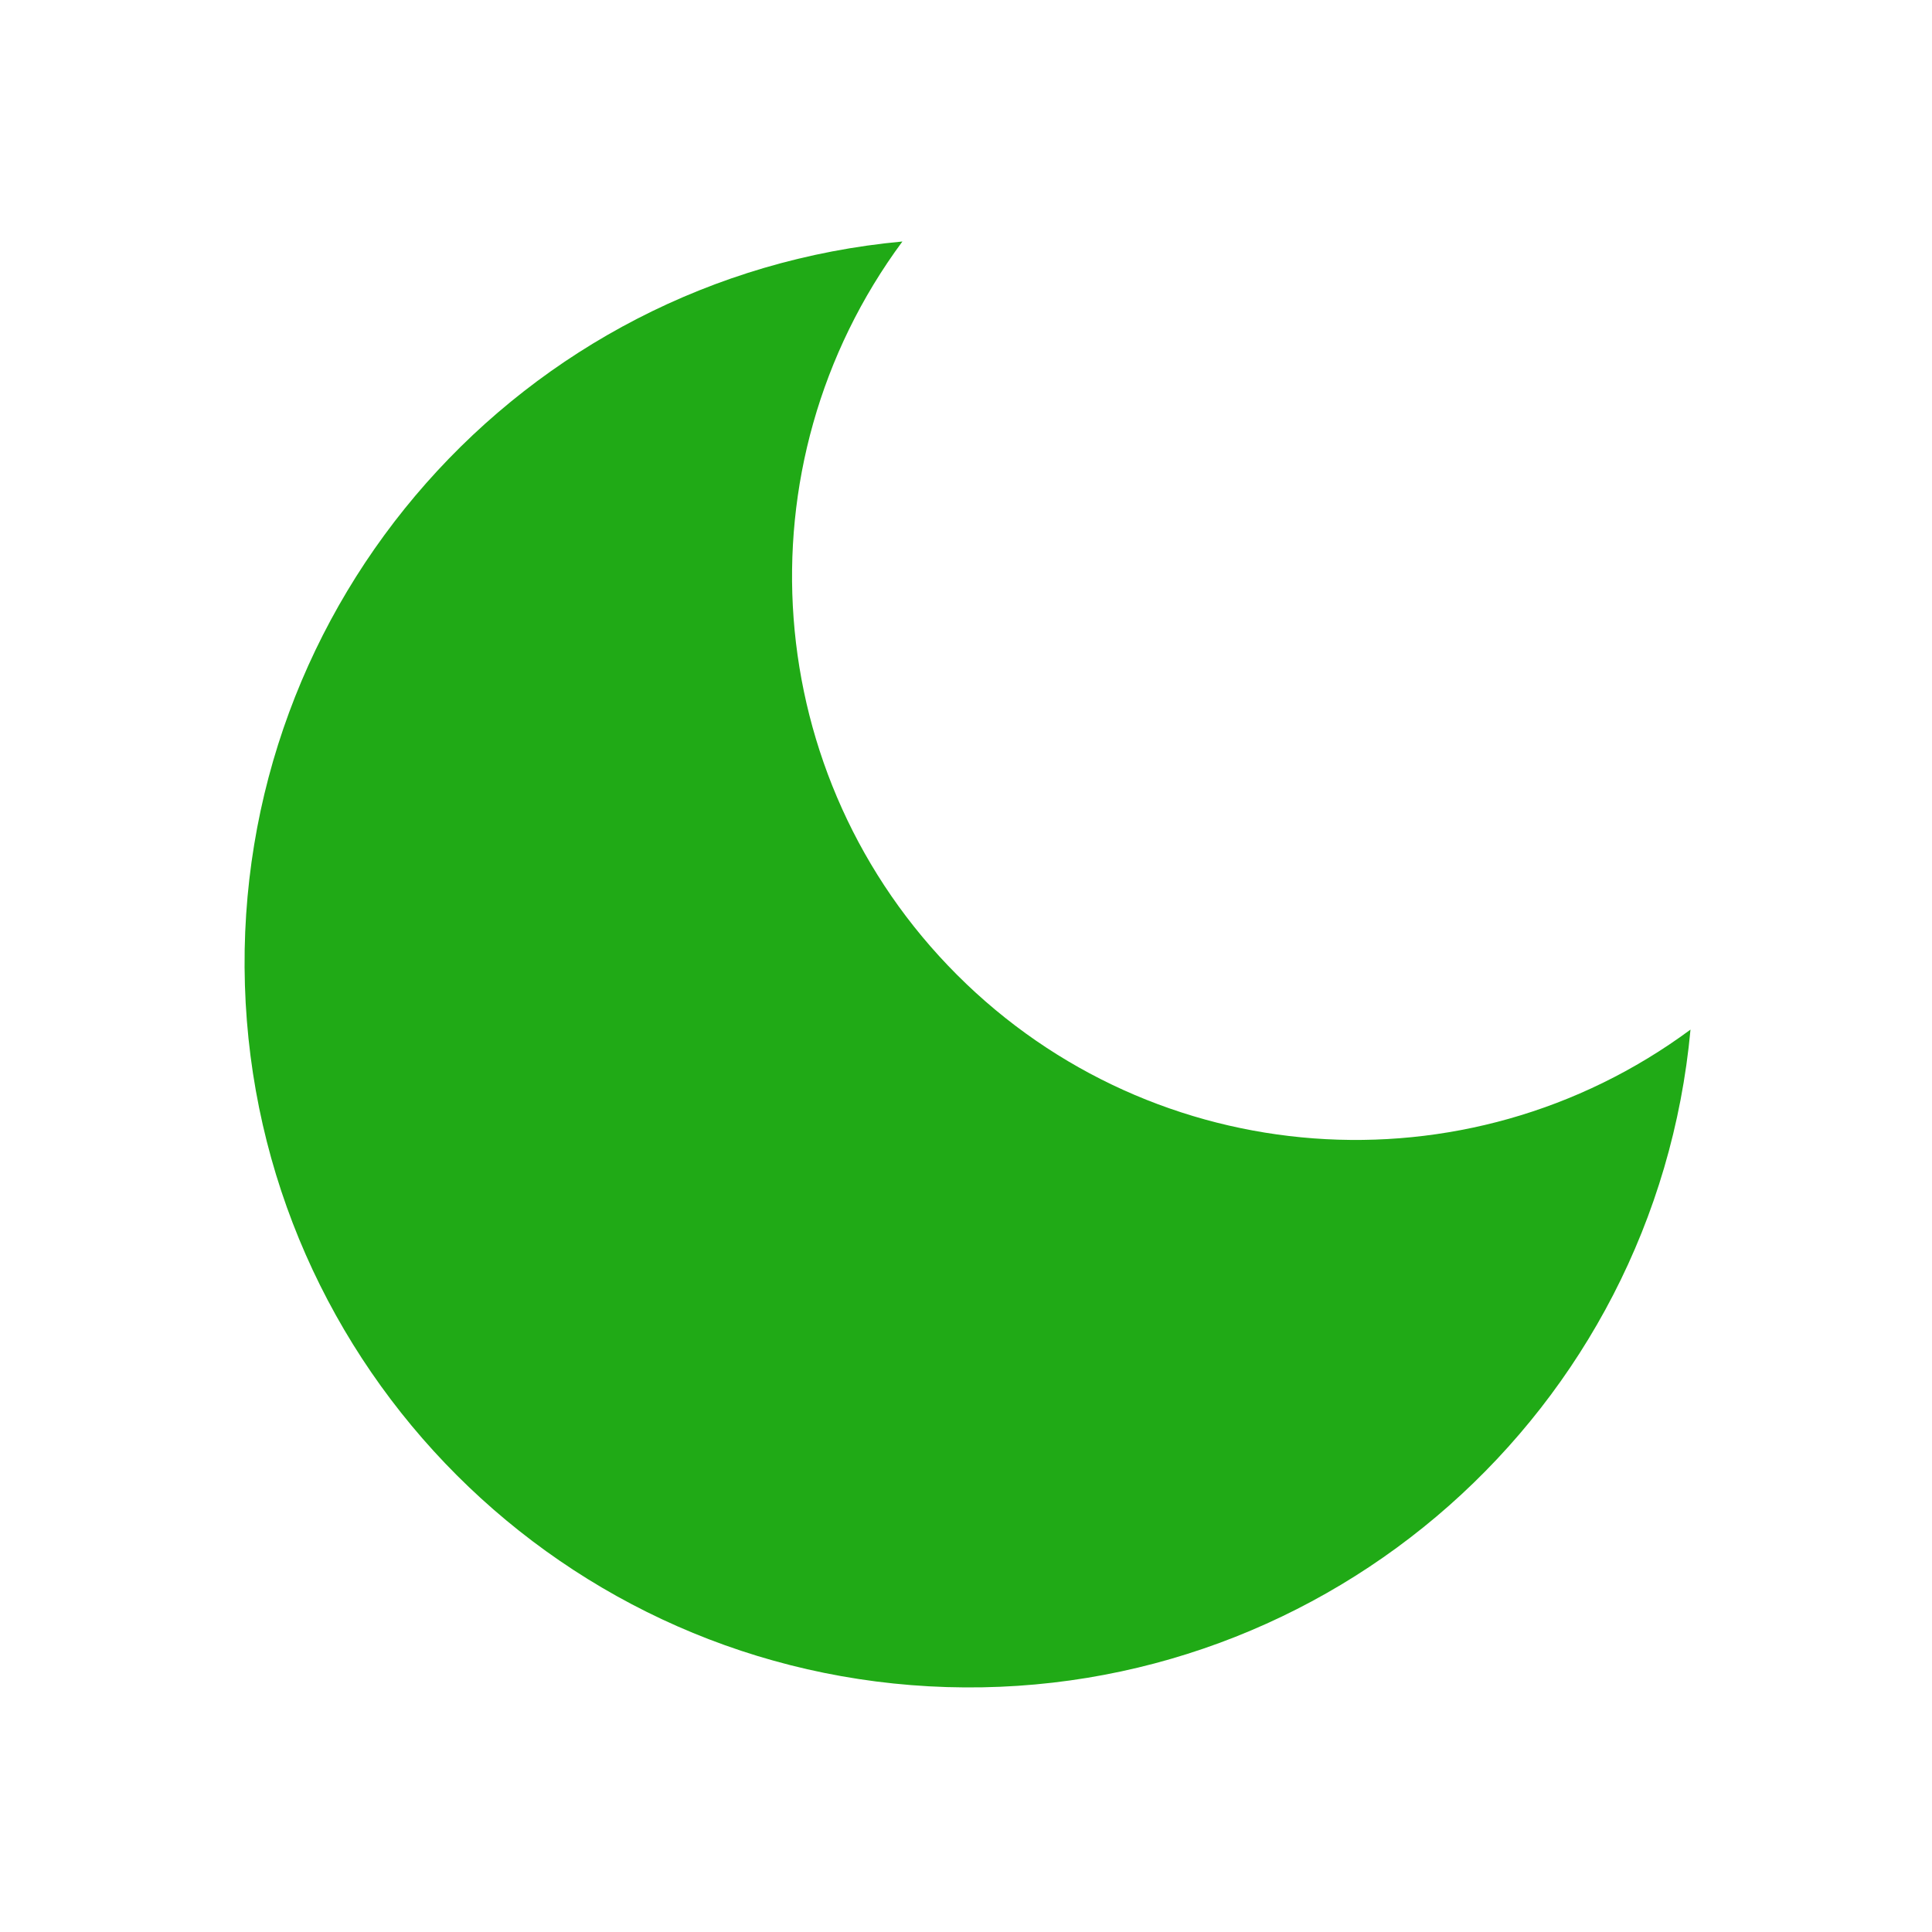
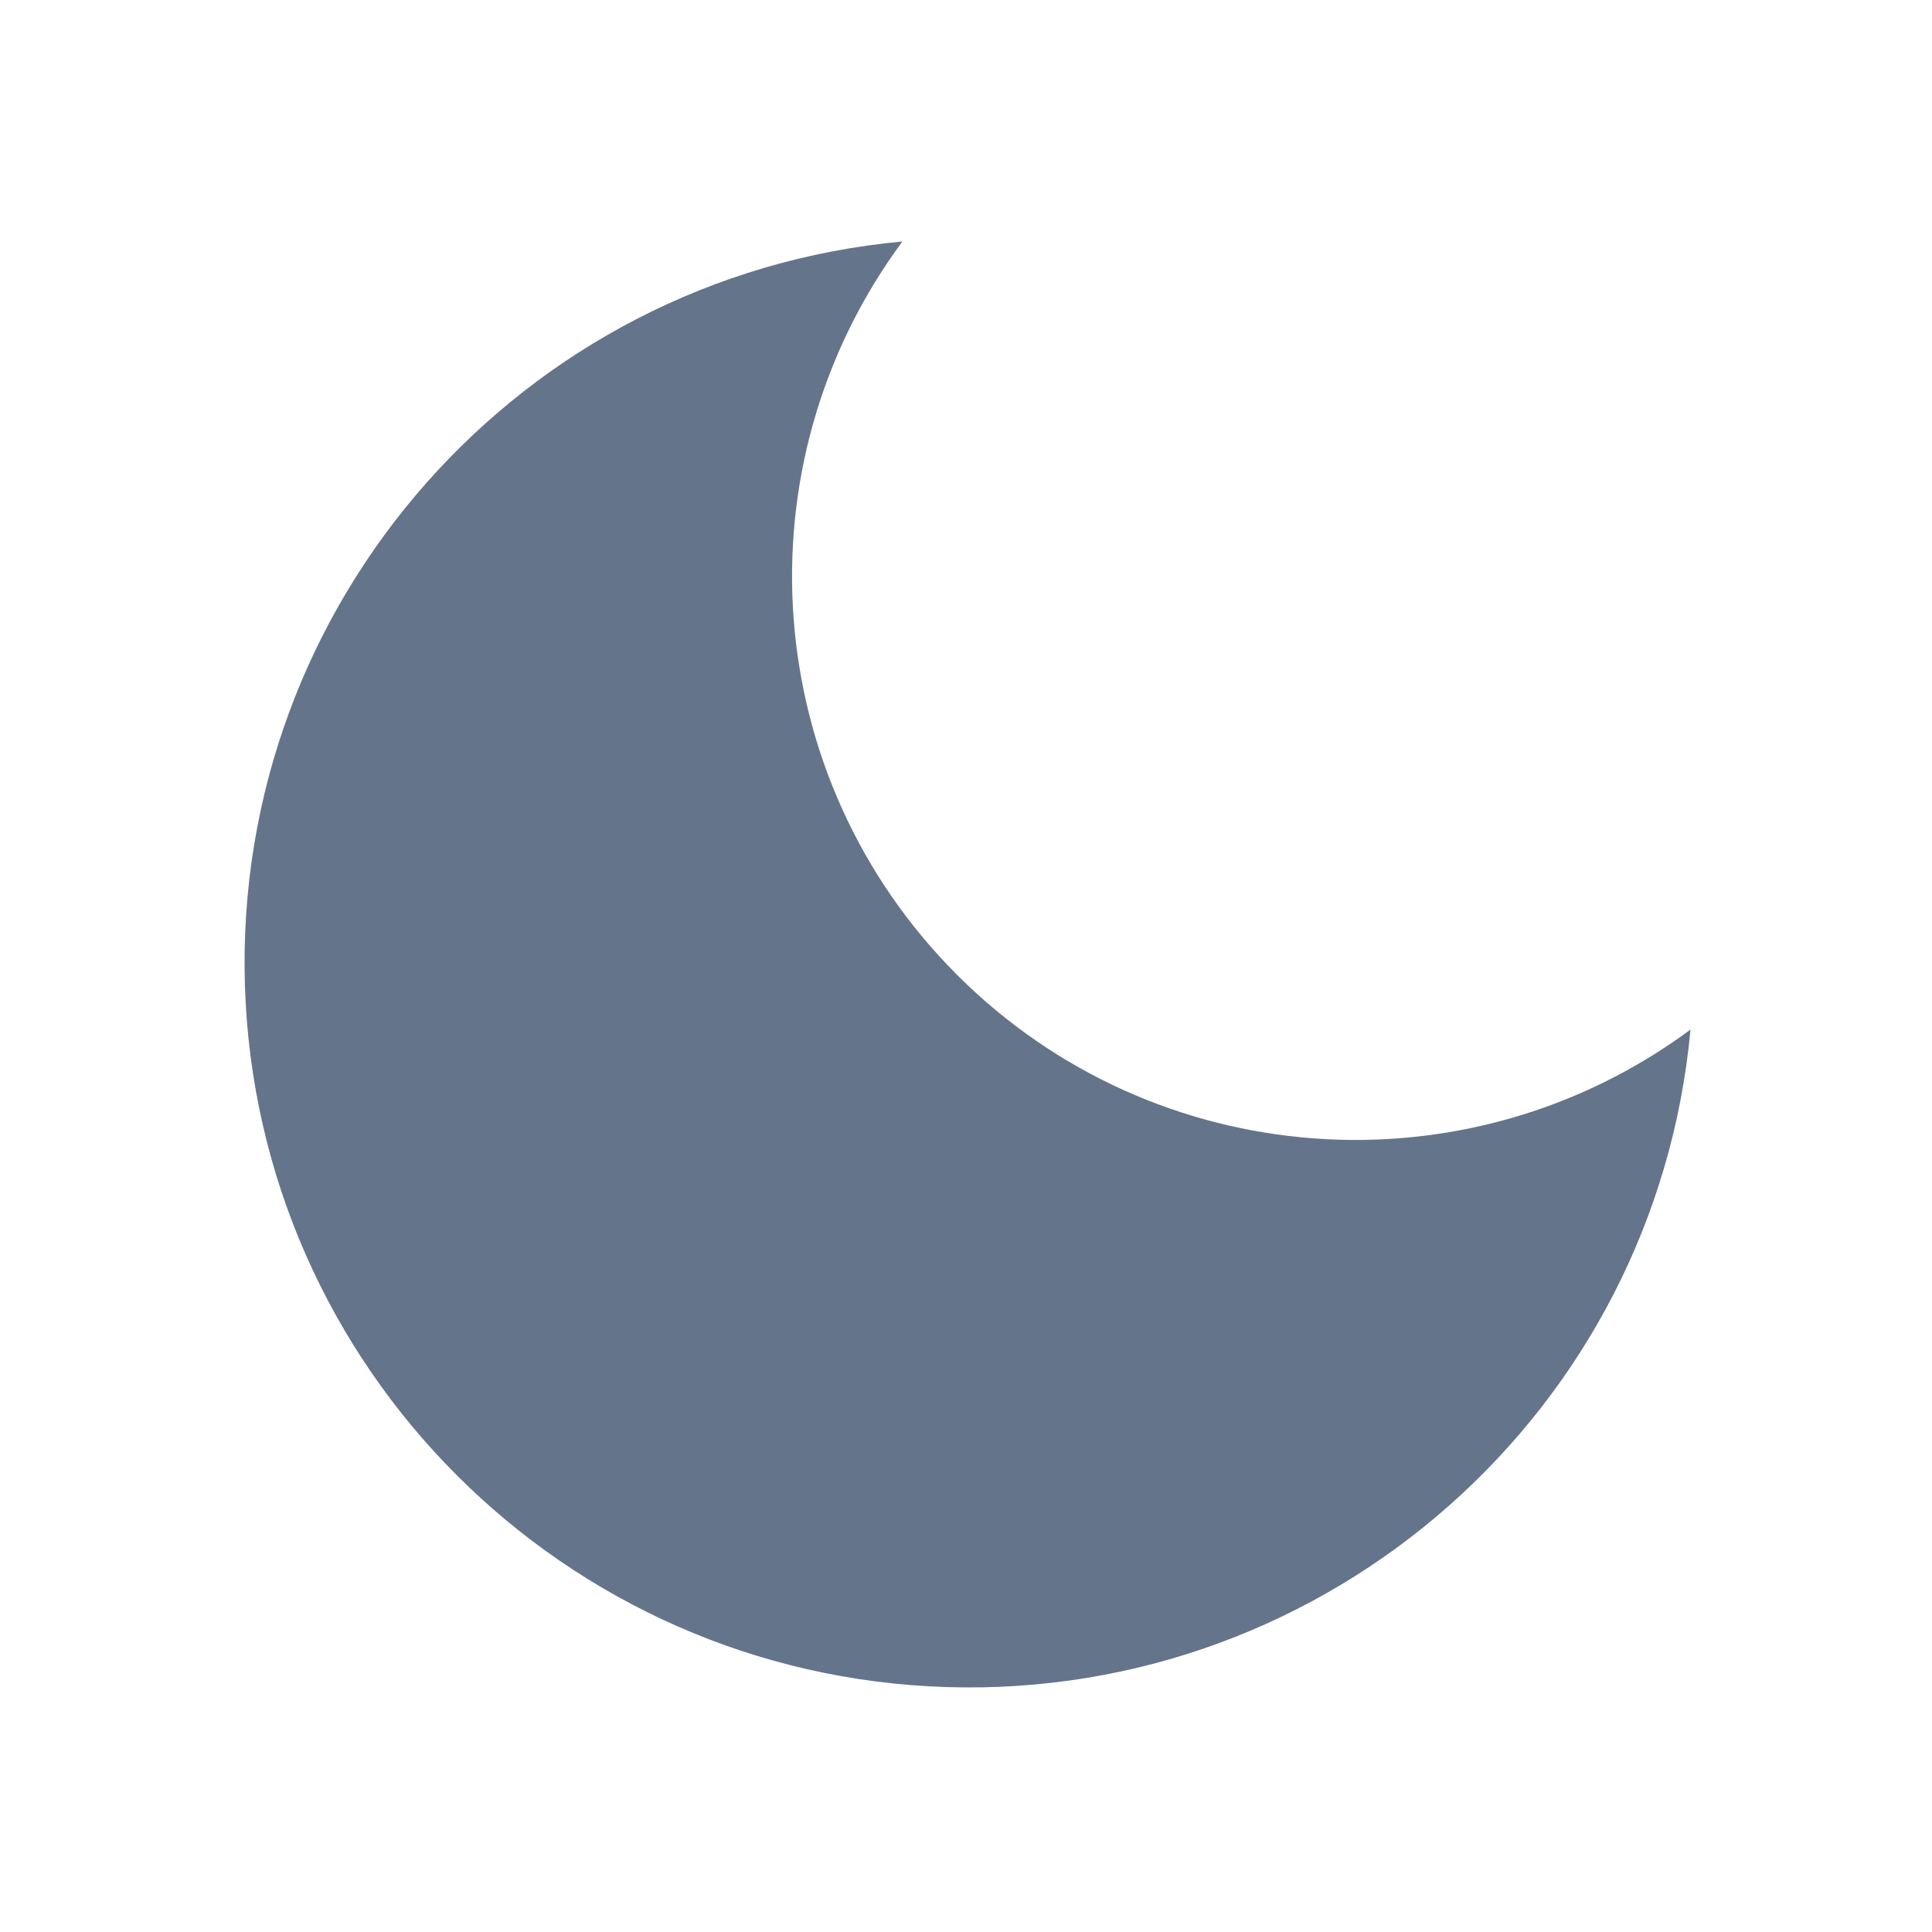
- <svg xmlns="http://www.w3.org/2000/svg" width="24" height="24" viewBox="0 0 24 24" fill="#20aa16" stroke="#20aa16" stroke-width="0" stroke-linecap="round" stroke-linejoin="round" class="feather feather-moon">
+ <svg xmlns="http://www.w3.org/2000/svg" width="24" height="24" viewBox="0 0 24 24" fill="#64748b" stroke="#64748b" stroke-width="0" stroke-linecap="round" stroke-linejoin="round" class="feather feather-moon">
  <path d="M21 12.79A9 9 0 1 1 11.21 3 7 7 0 0 0 21 12.79z" />
</svg>
